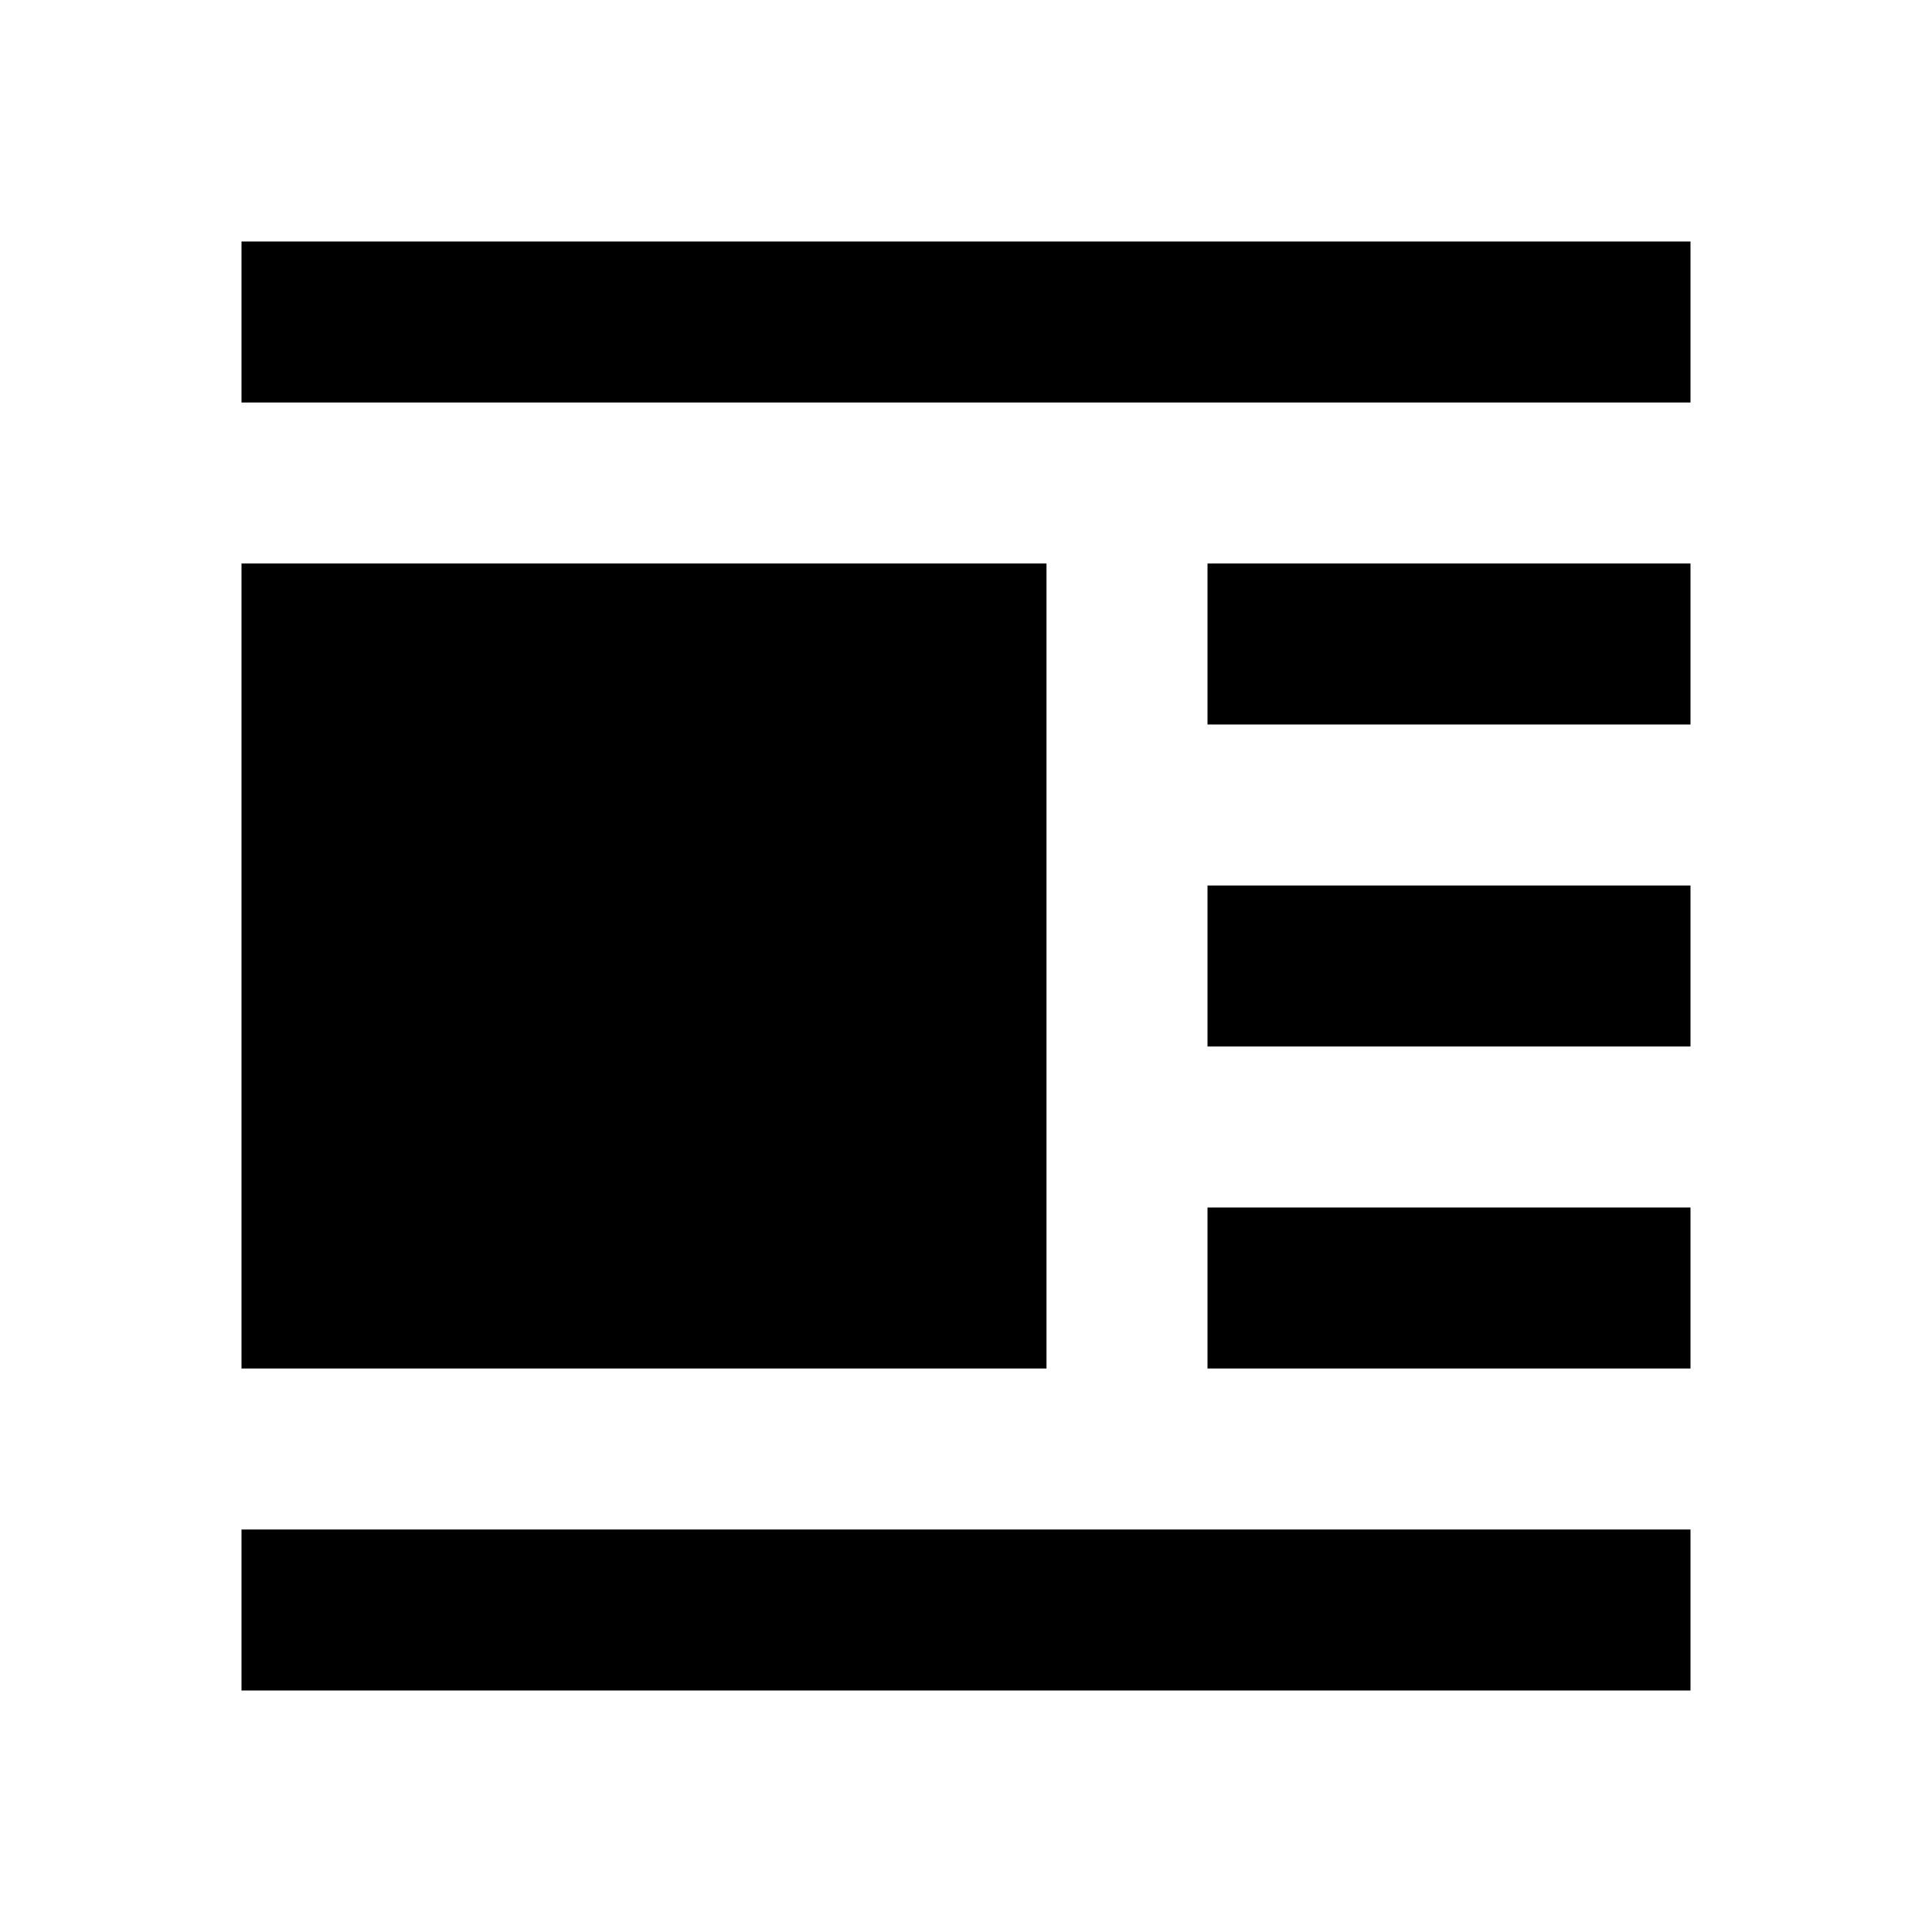
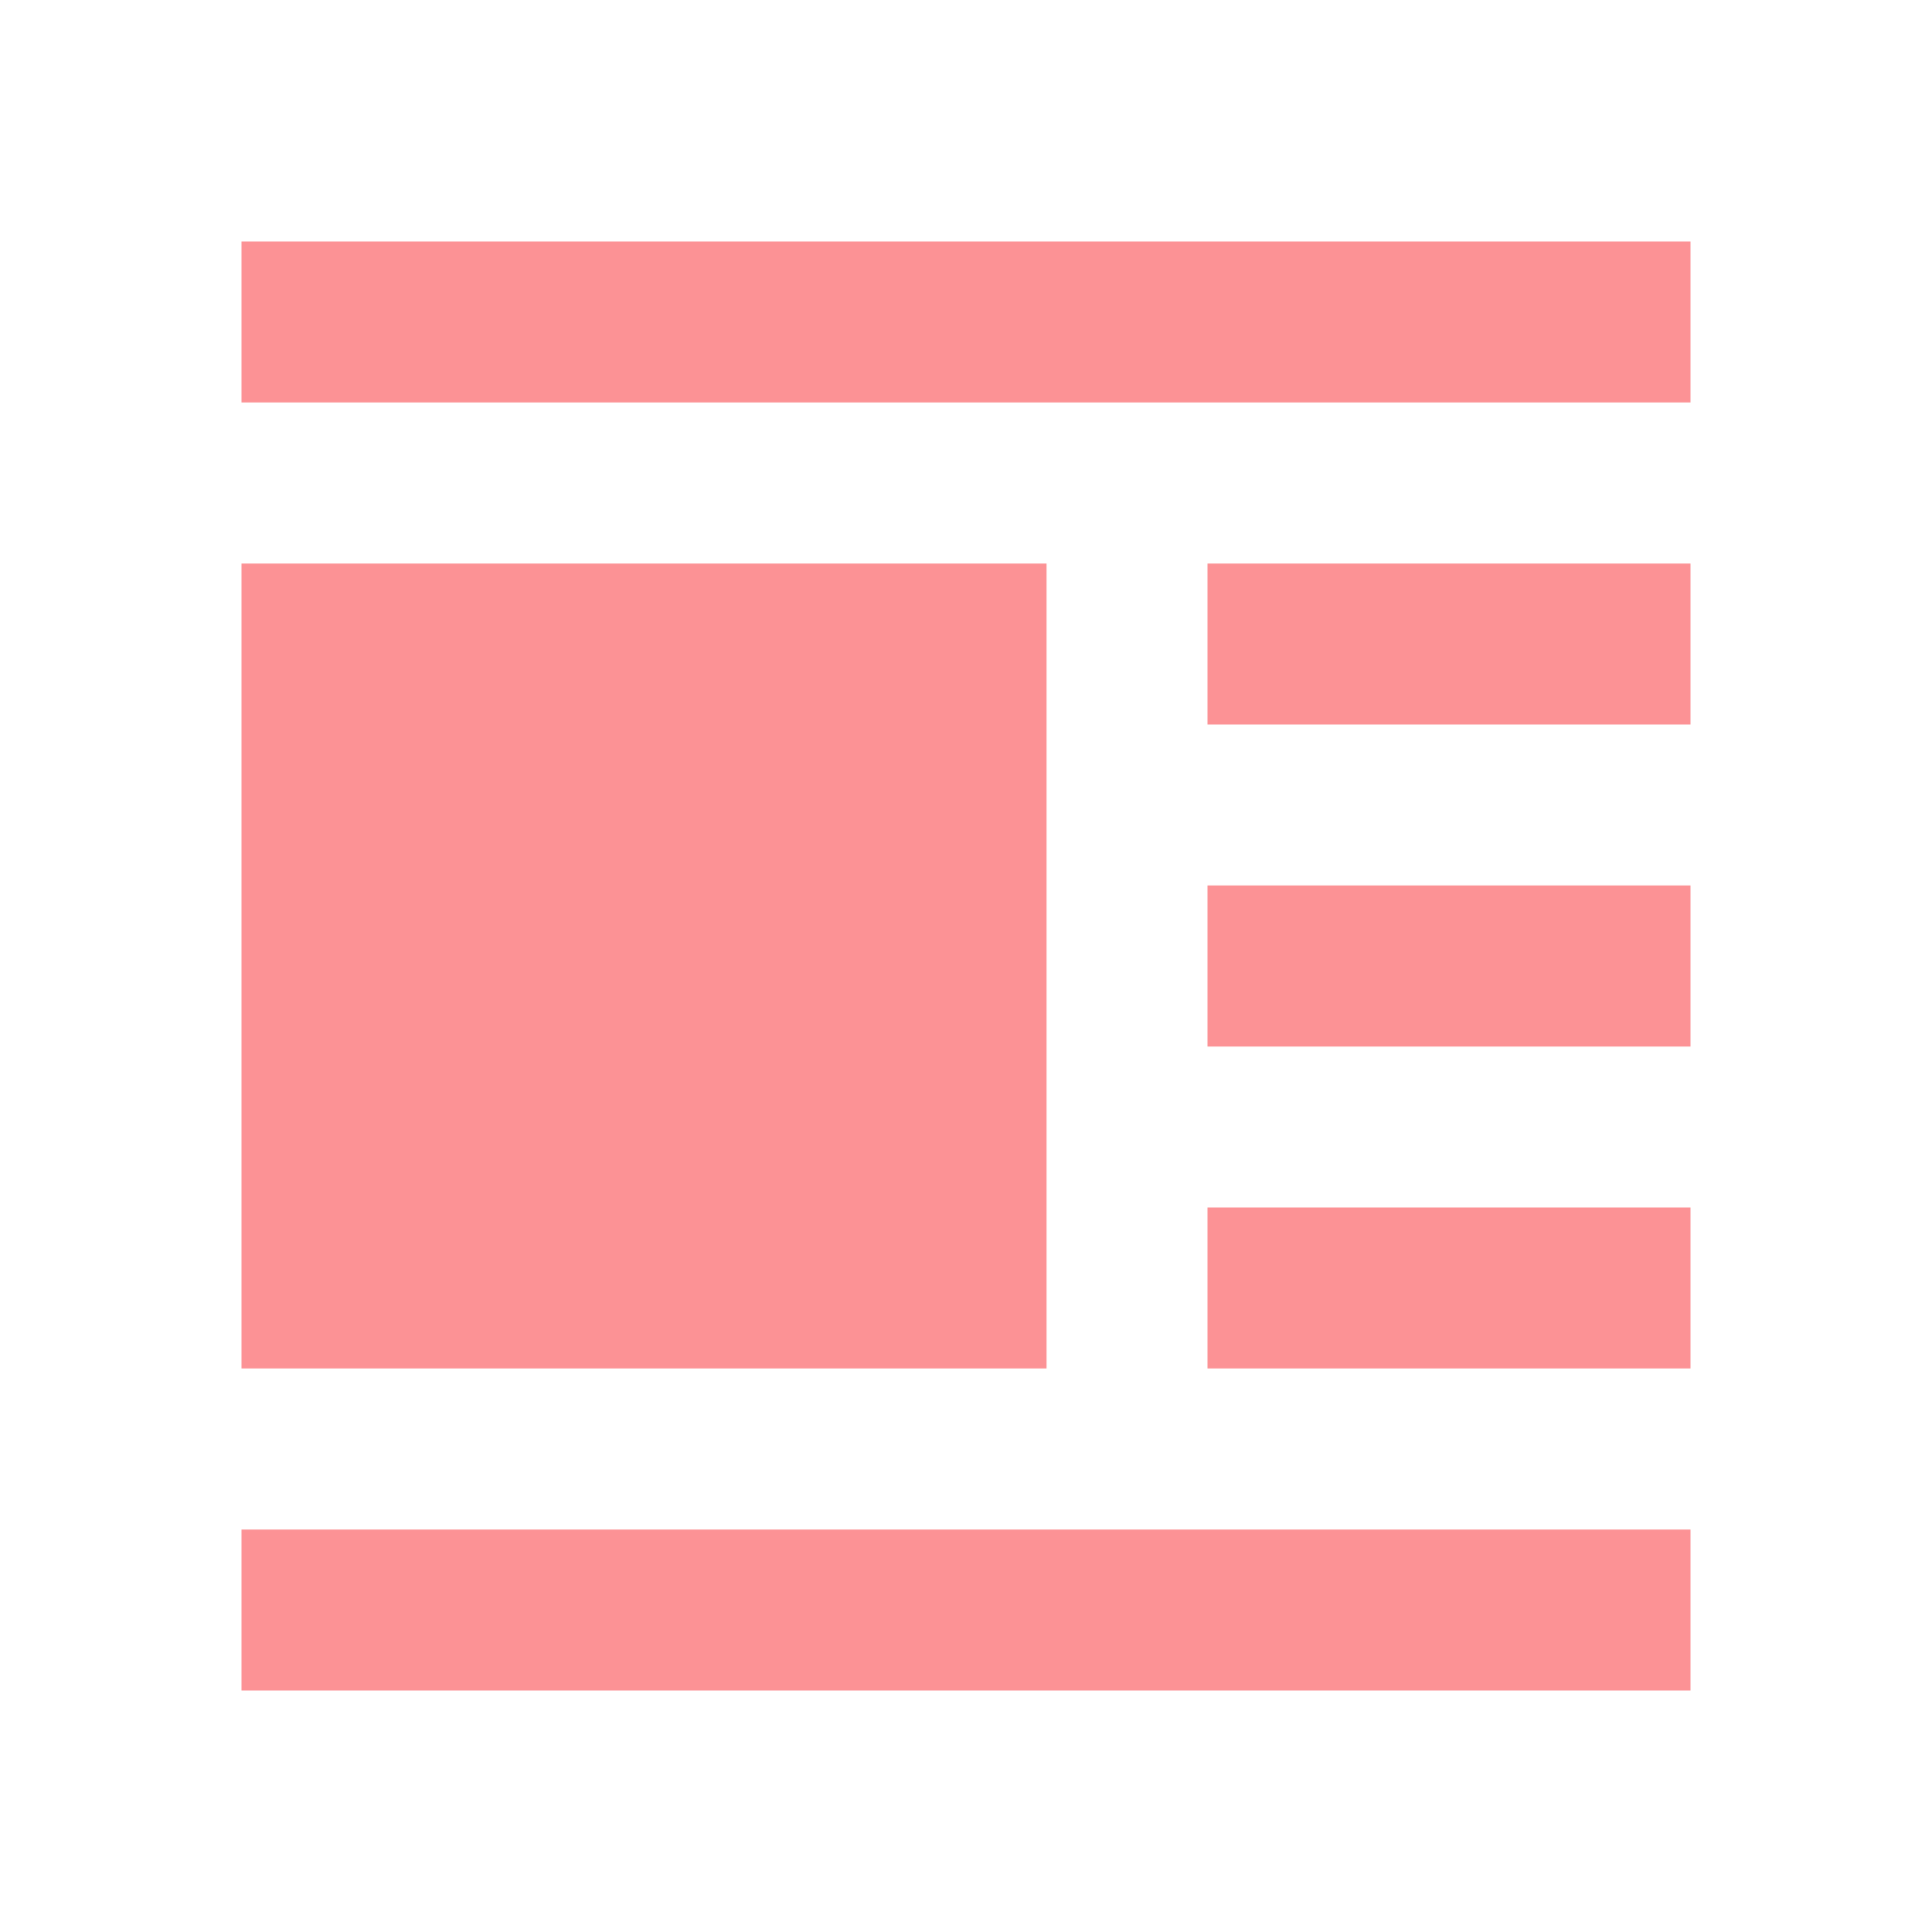
- <svg xmlns="http://www.w3.org/2000/svg" viewBox="0 0 24 24" data-supported-dps="24x24" fill="currentColor" class="mercado-match" width="24" height="24" focusable="false">
+ <svg xmlns="http://www.w3.org/2000/svg" viewBox="0 0 24 24" data-supported-dps="24x24" fill="#FC9295" class="mercado-match" width="24" height="24" focusable="false">
  <path d="M21 3v2H3V3zm-6 6h6V7h-6zm0 4h6v-2h-6zm0 4h6v-2h-6zM3 21h18v-2H3zM13 7H3v10h10z" />
</svg>
